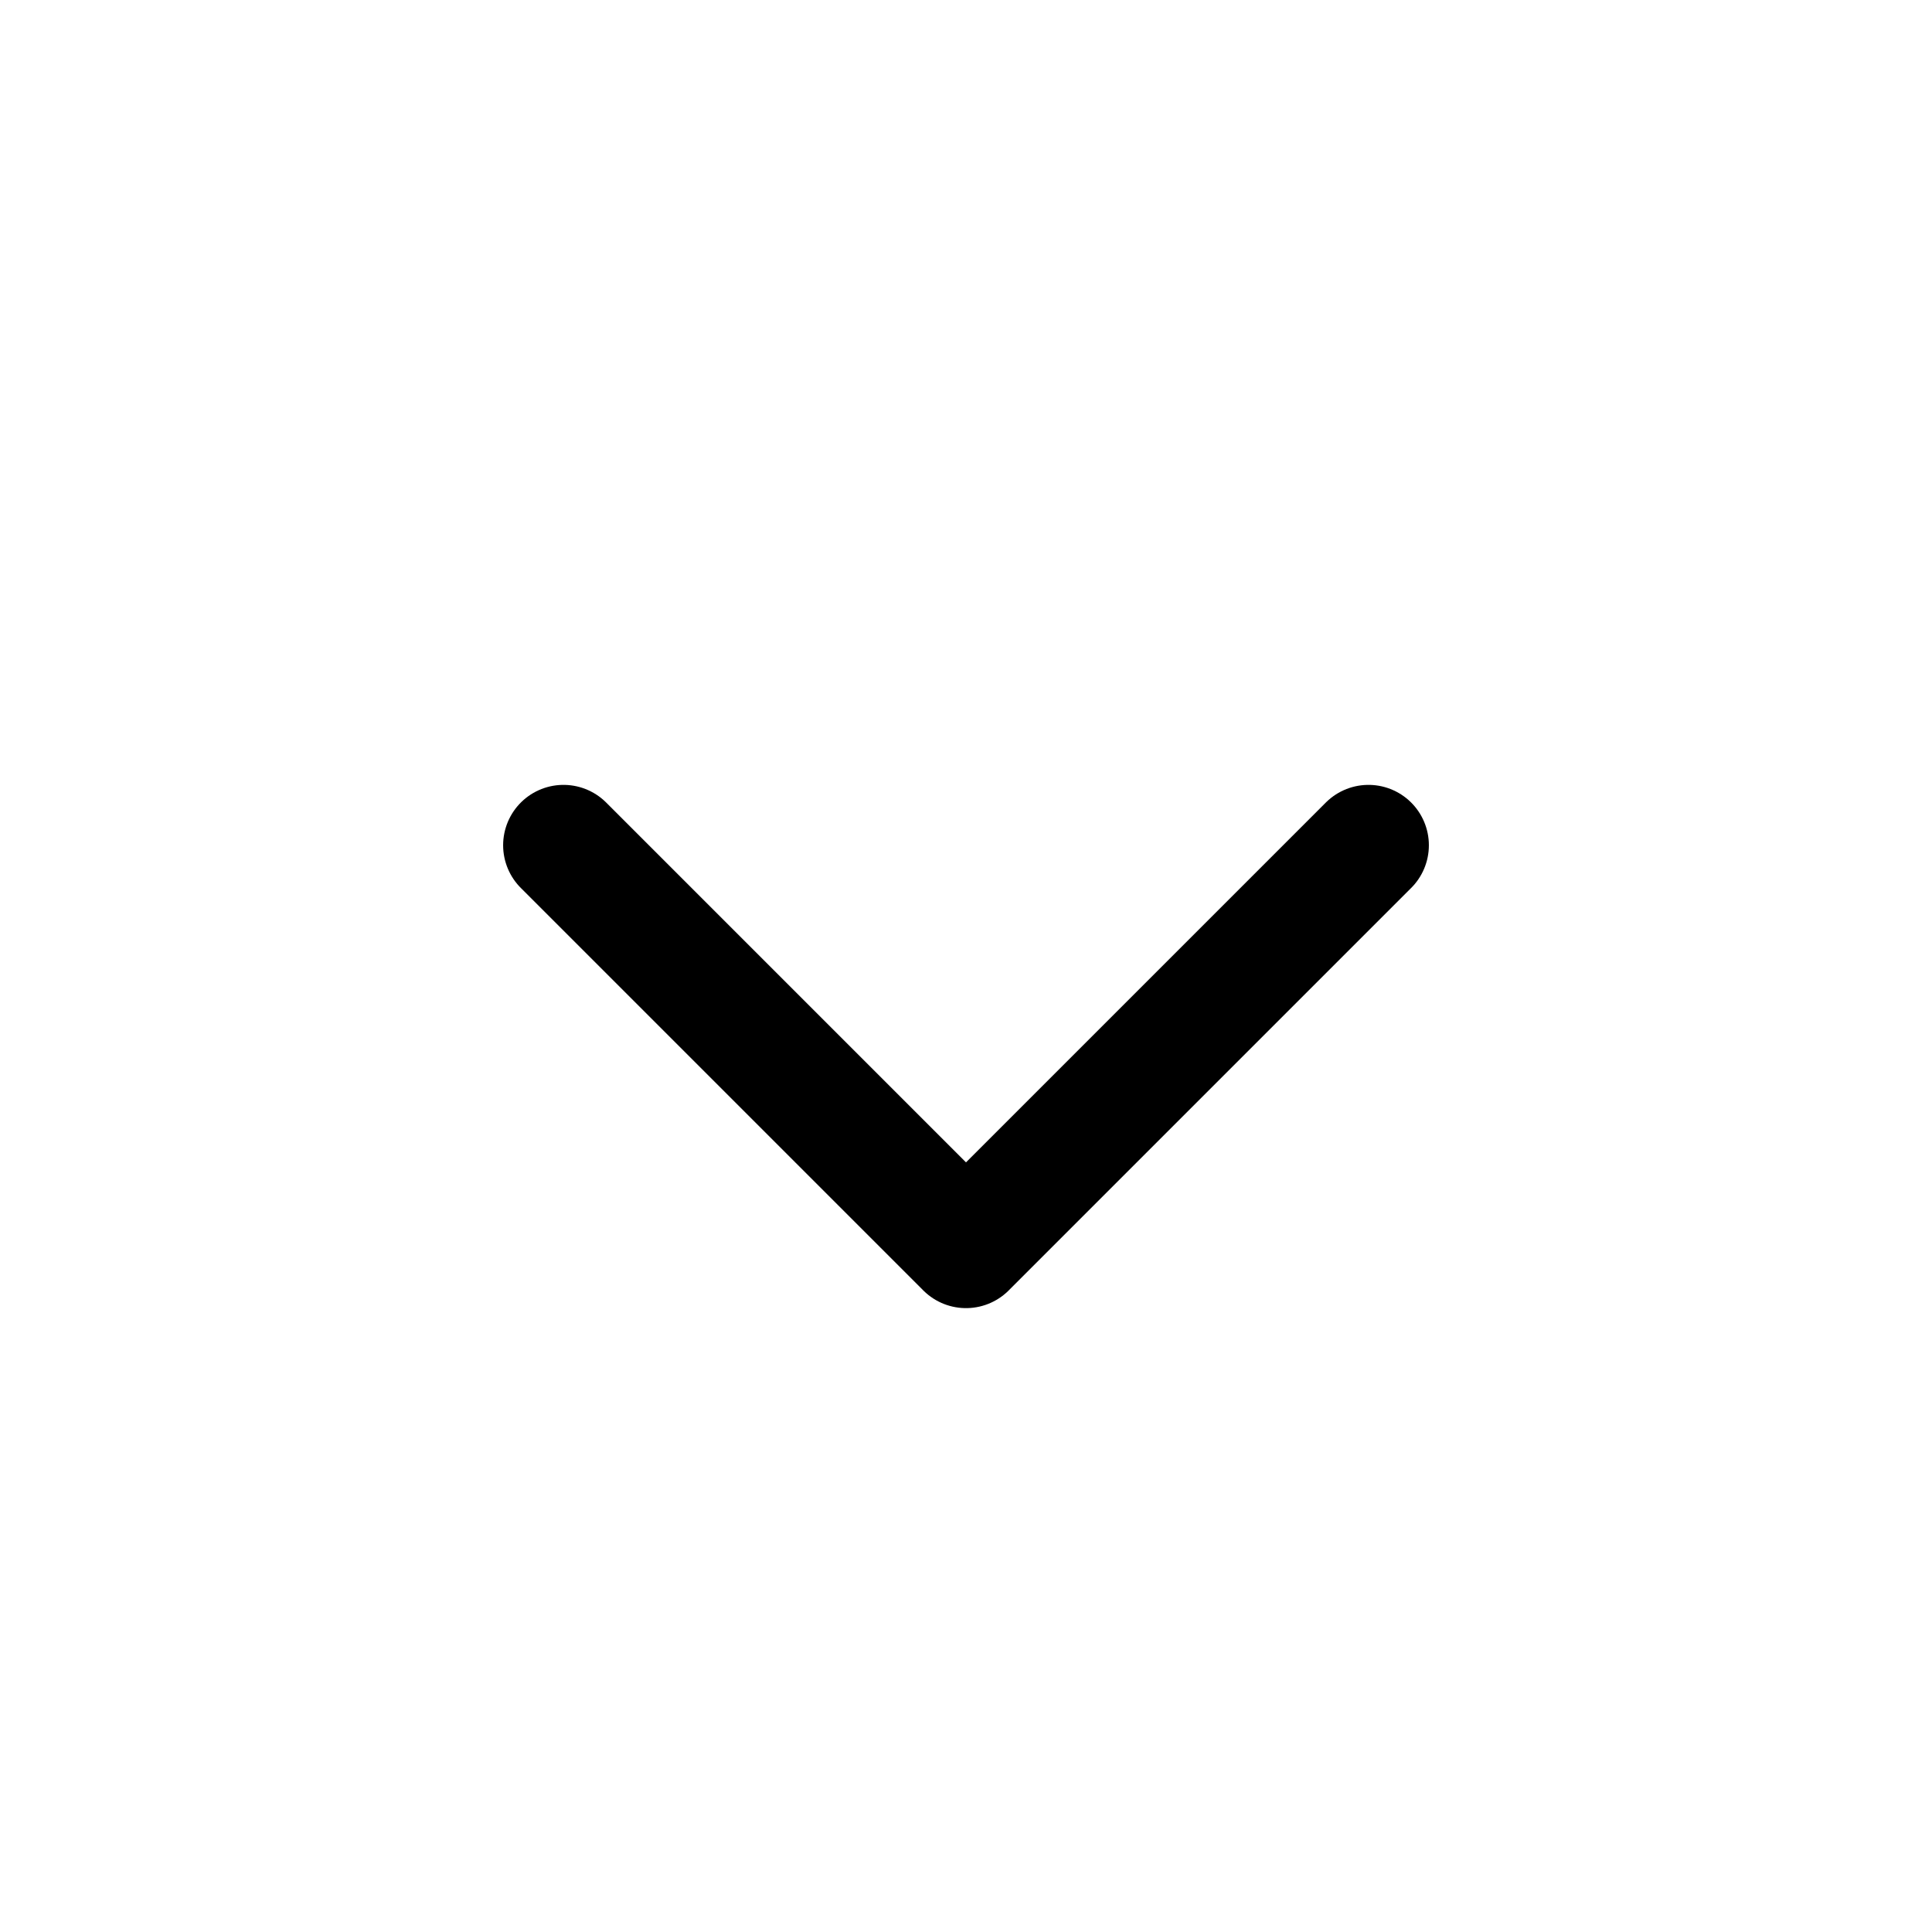
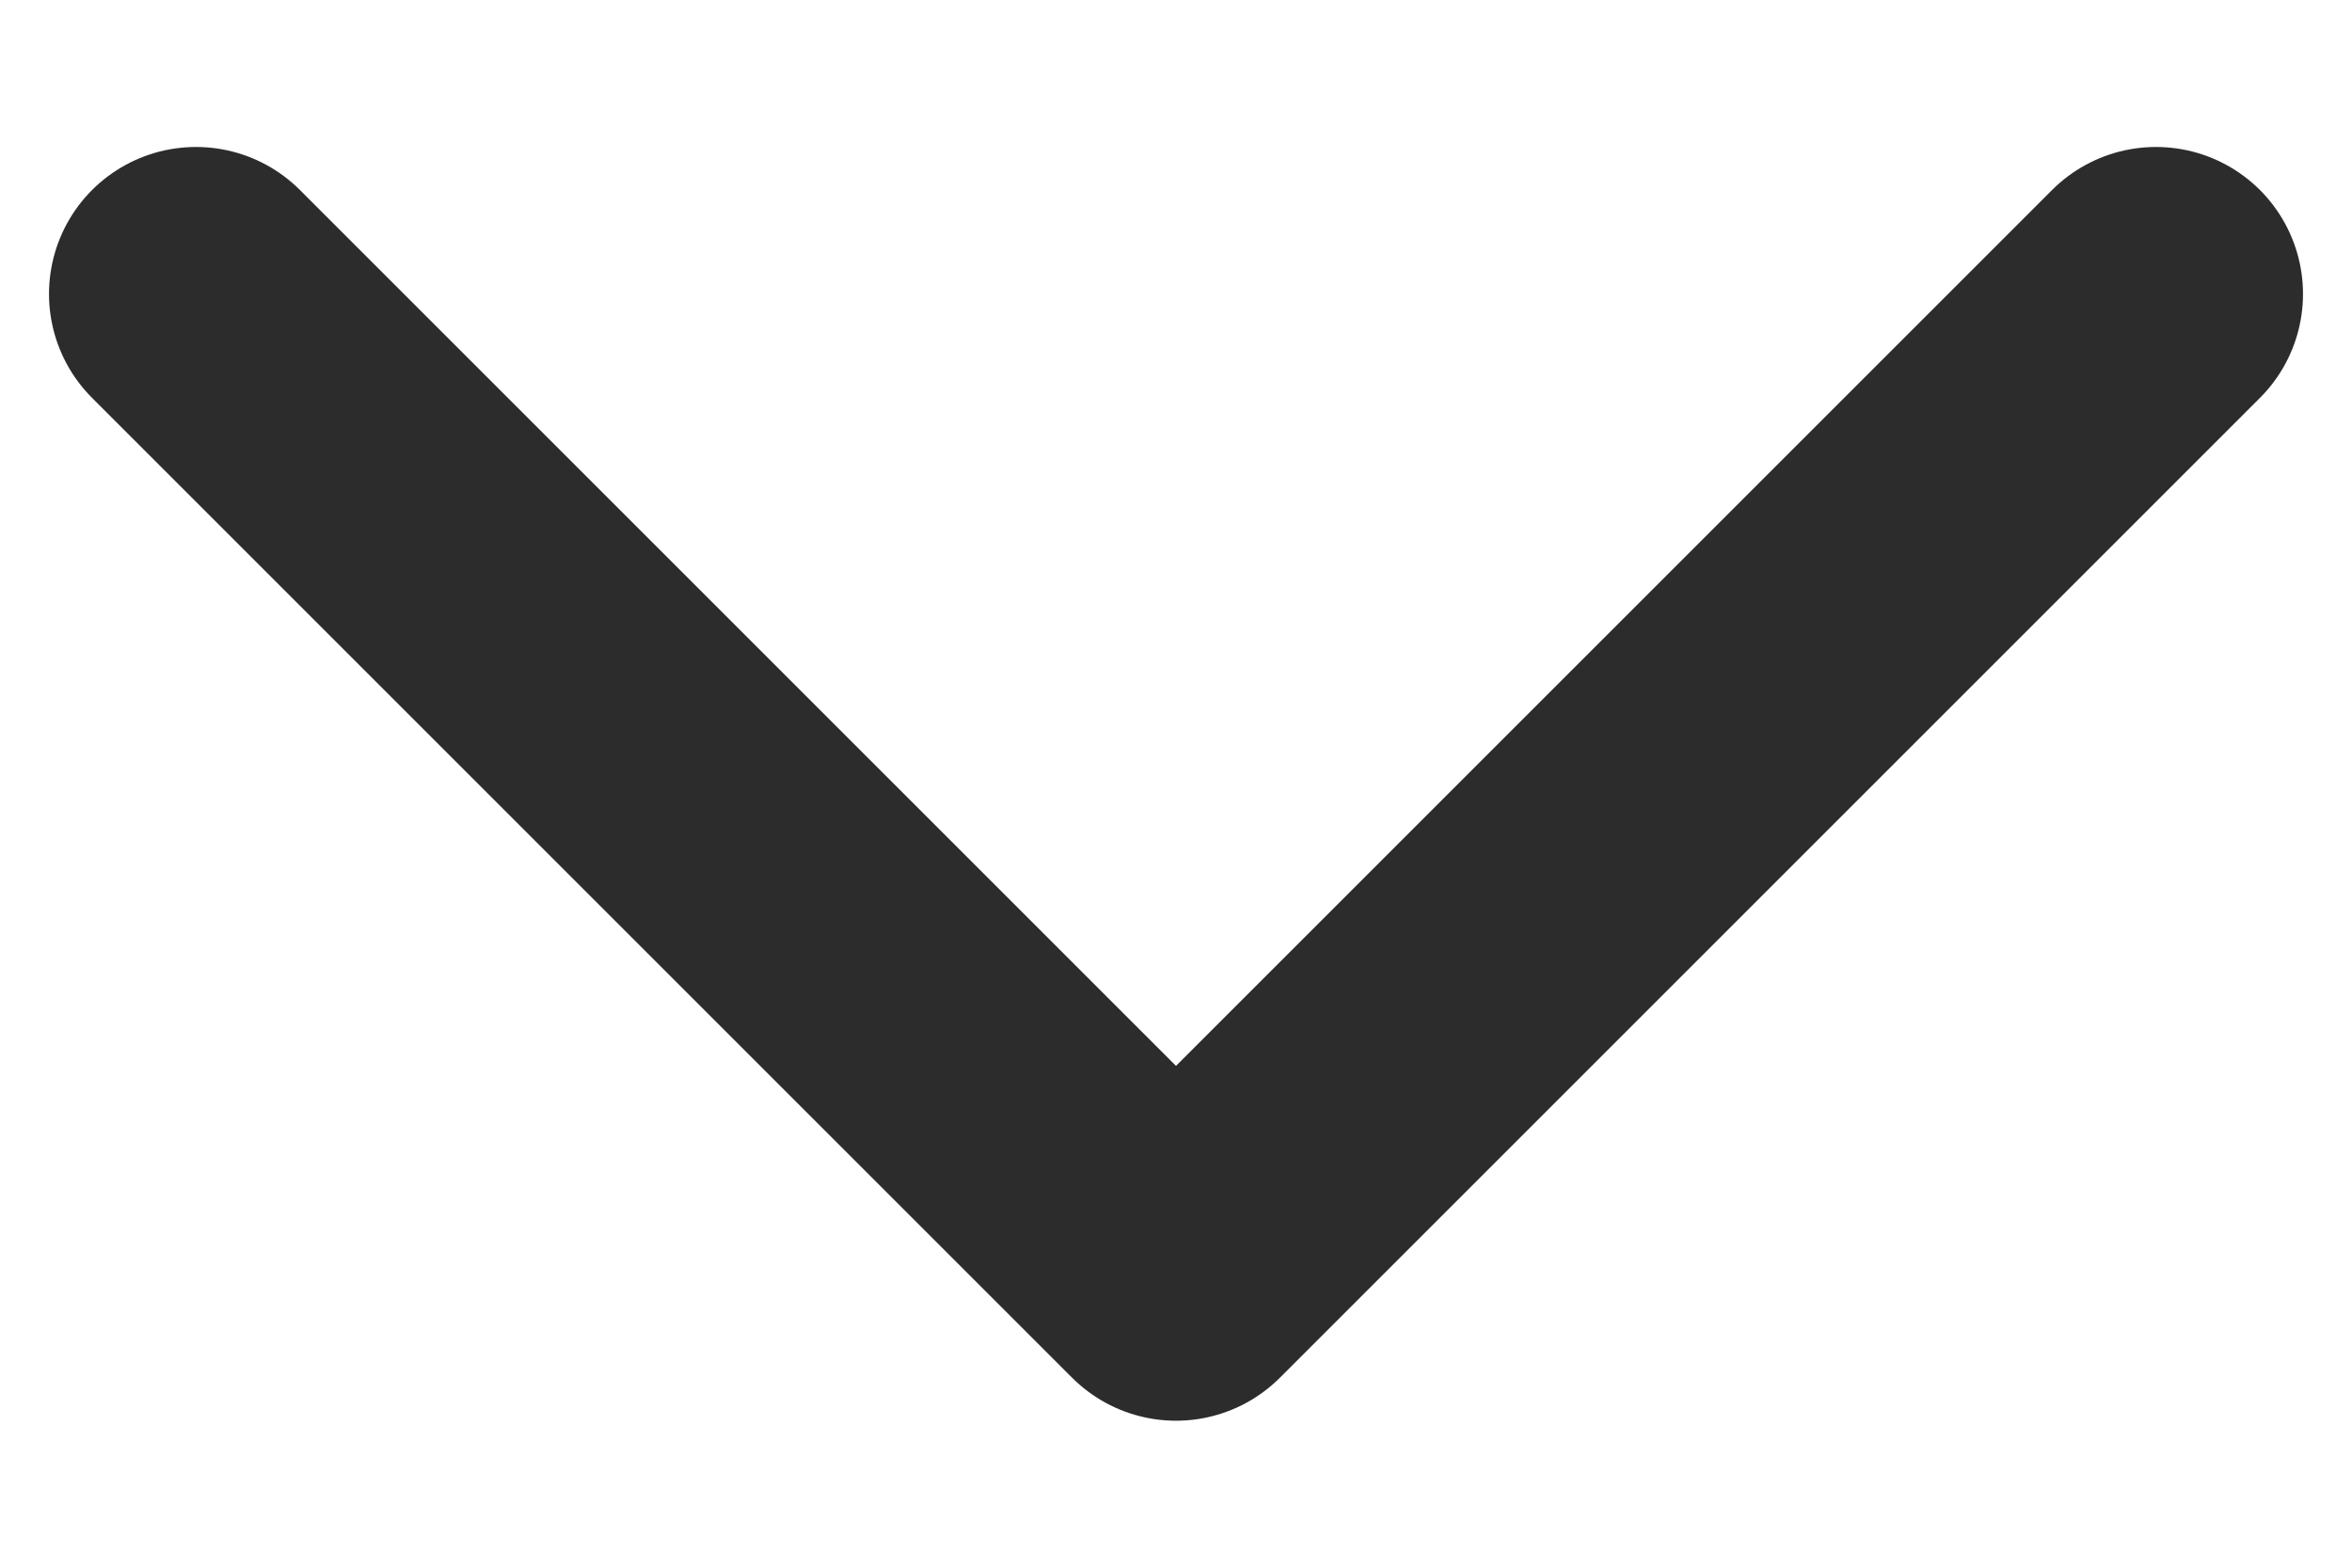
- <svg xmlns="http://www.w3.org/2000/svg" width="24" height="24" viewBox="0 0 24 24" fill="none" stroke="currentColor">
-   <path d="M7 10.5L12 15.5L17 10.5" stroke-width="1.5" stroke-linecap="round" stroke-linejoin="round" />
+ <svg xmlns="http://www.w3.org/2000/svg" width="12" height="8" viewBox="0 0 12 8" fill="none">
+   <path d="M1 1.5L6 6.5L11 1.5" stroke="#2C2C2C" stroke-width="1.5" stroke-linecap="round" stroke-linejoin="round" />
</svg>
